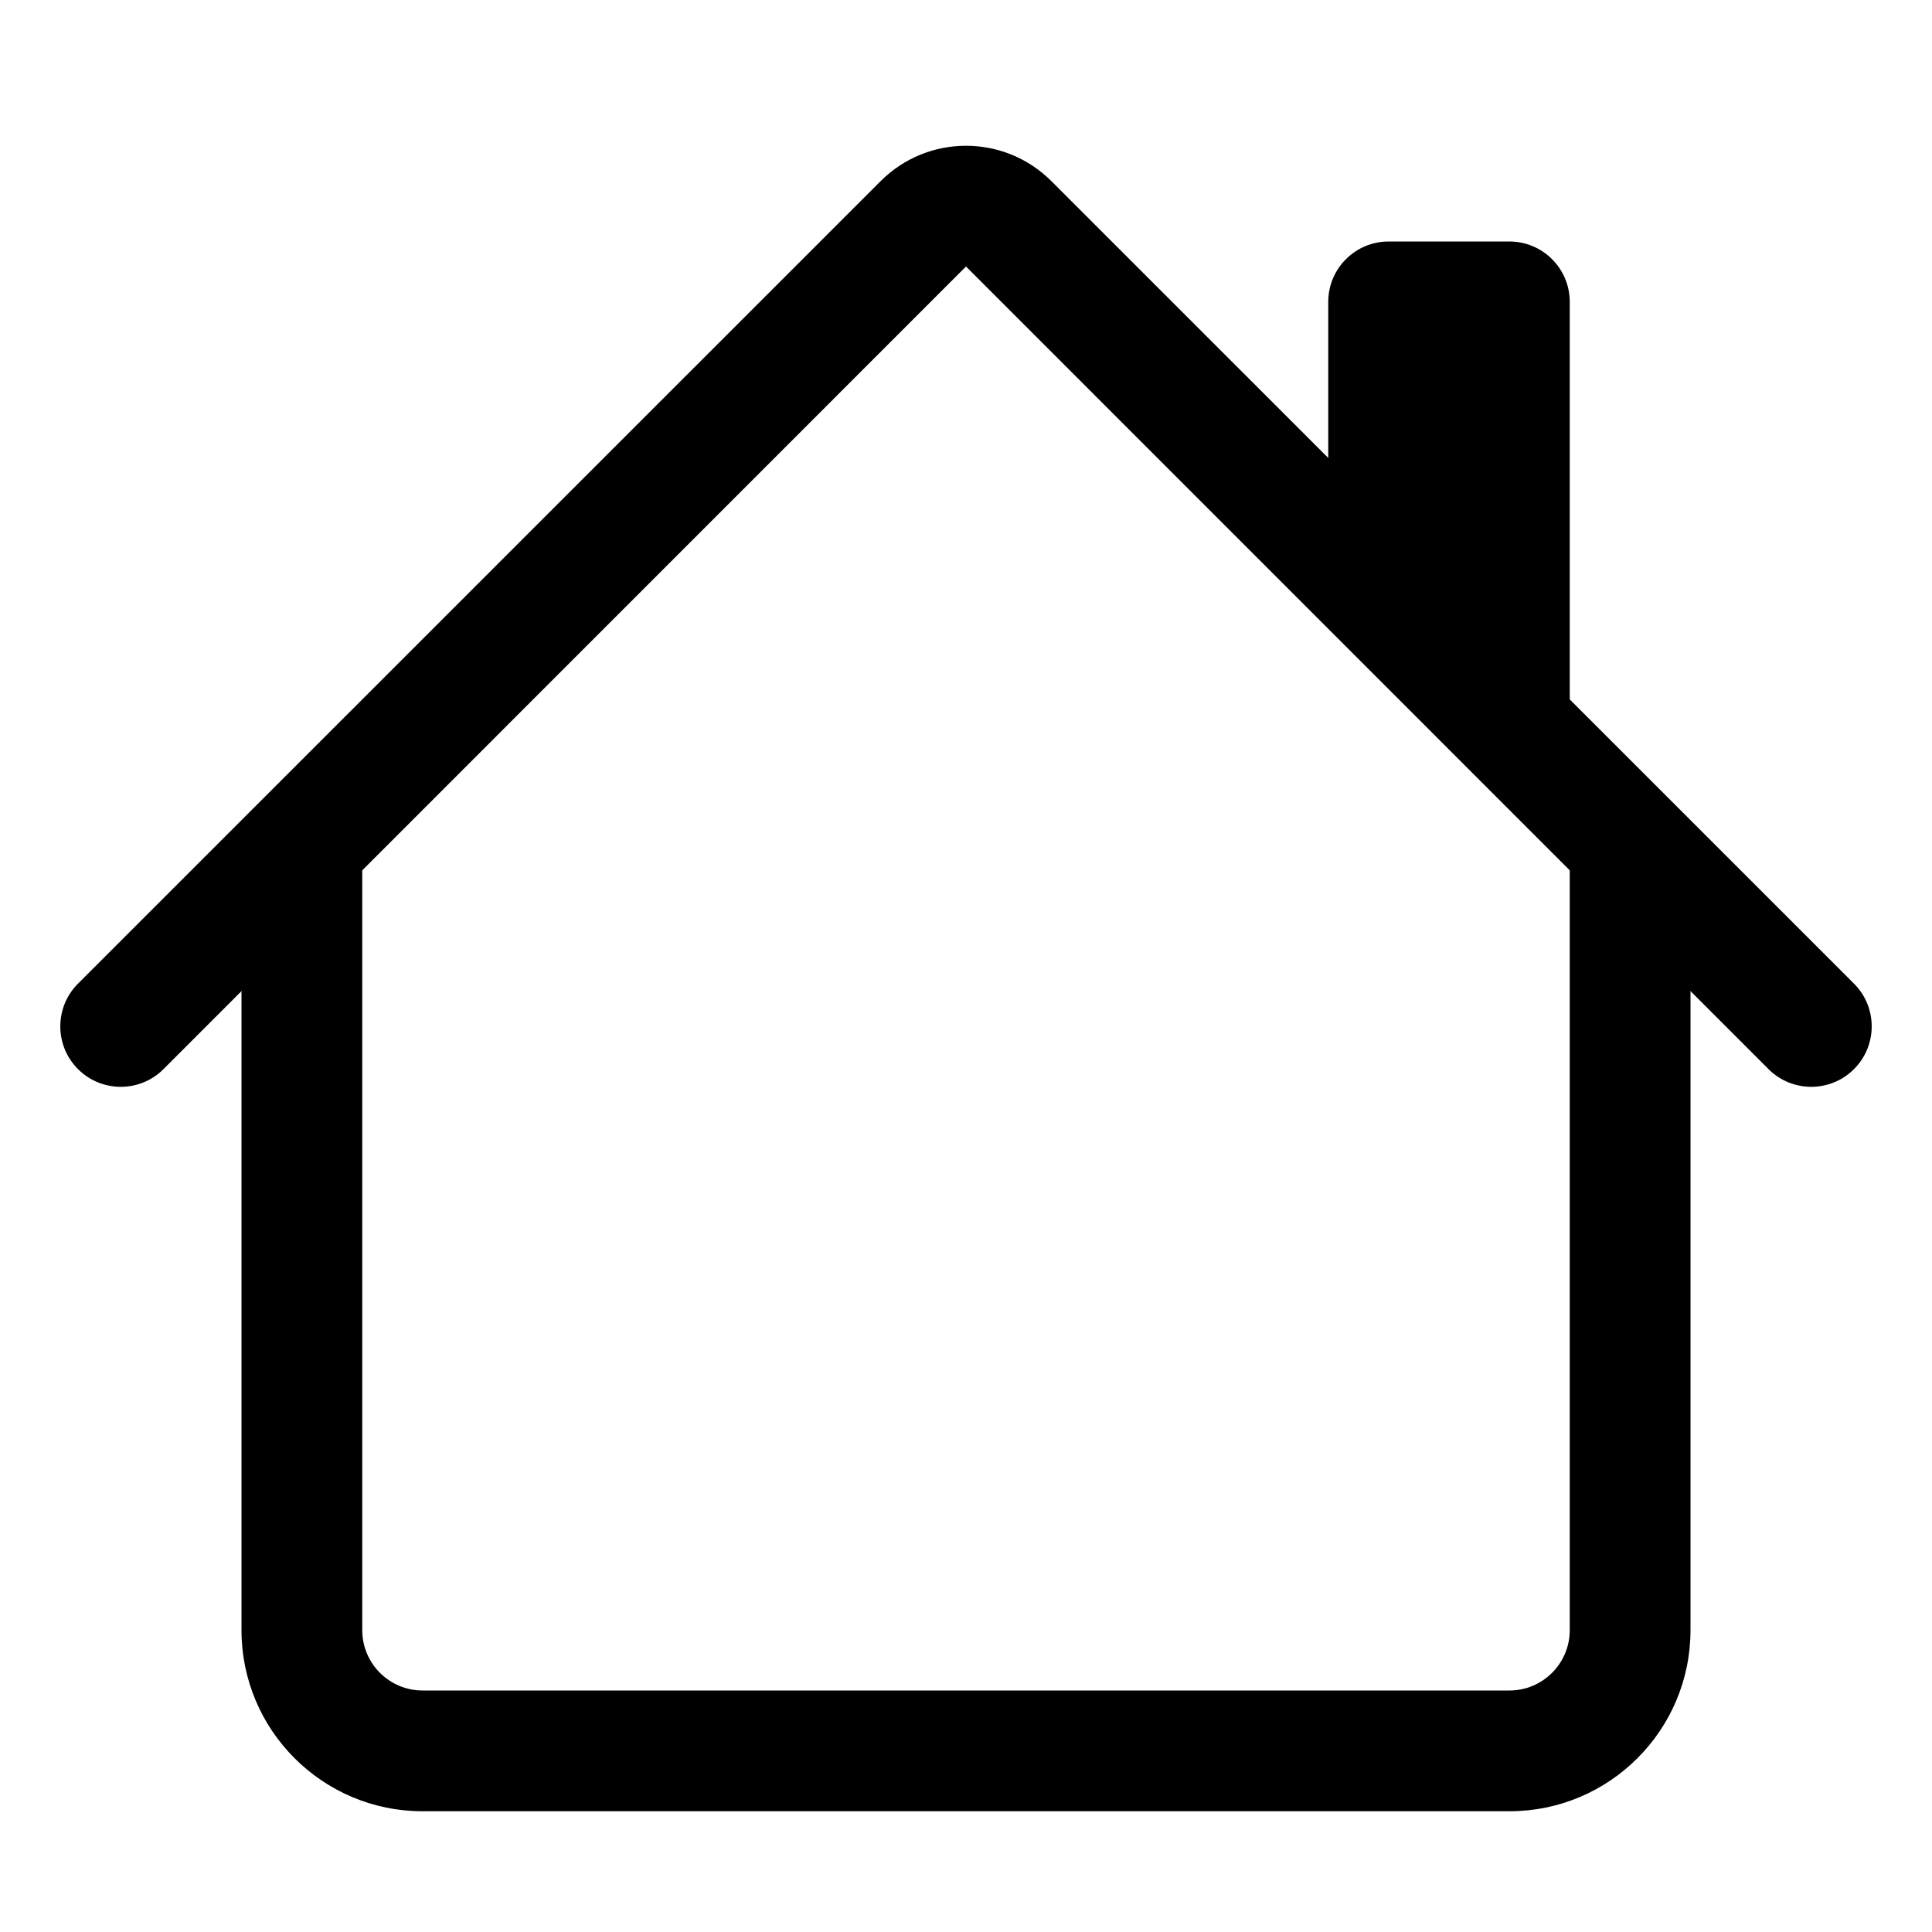
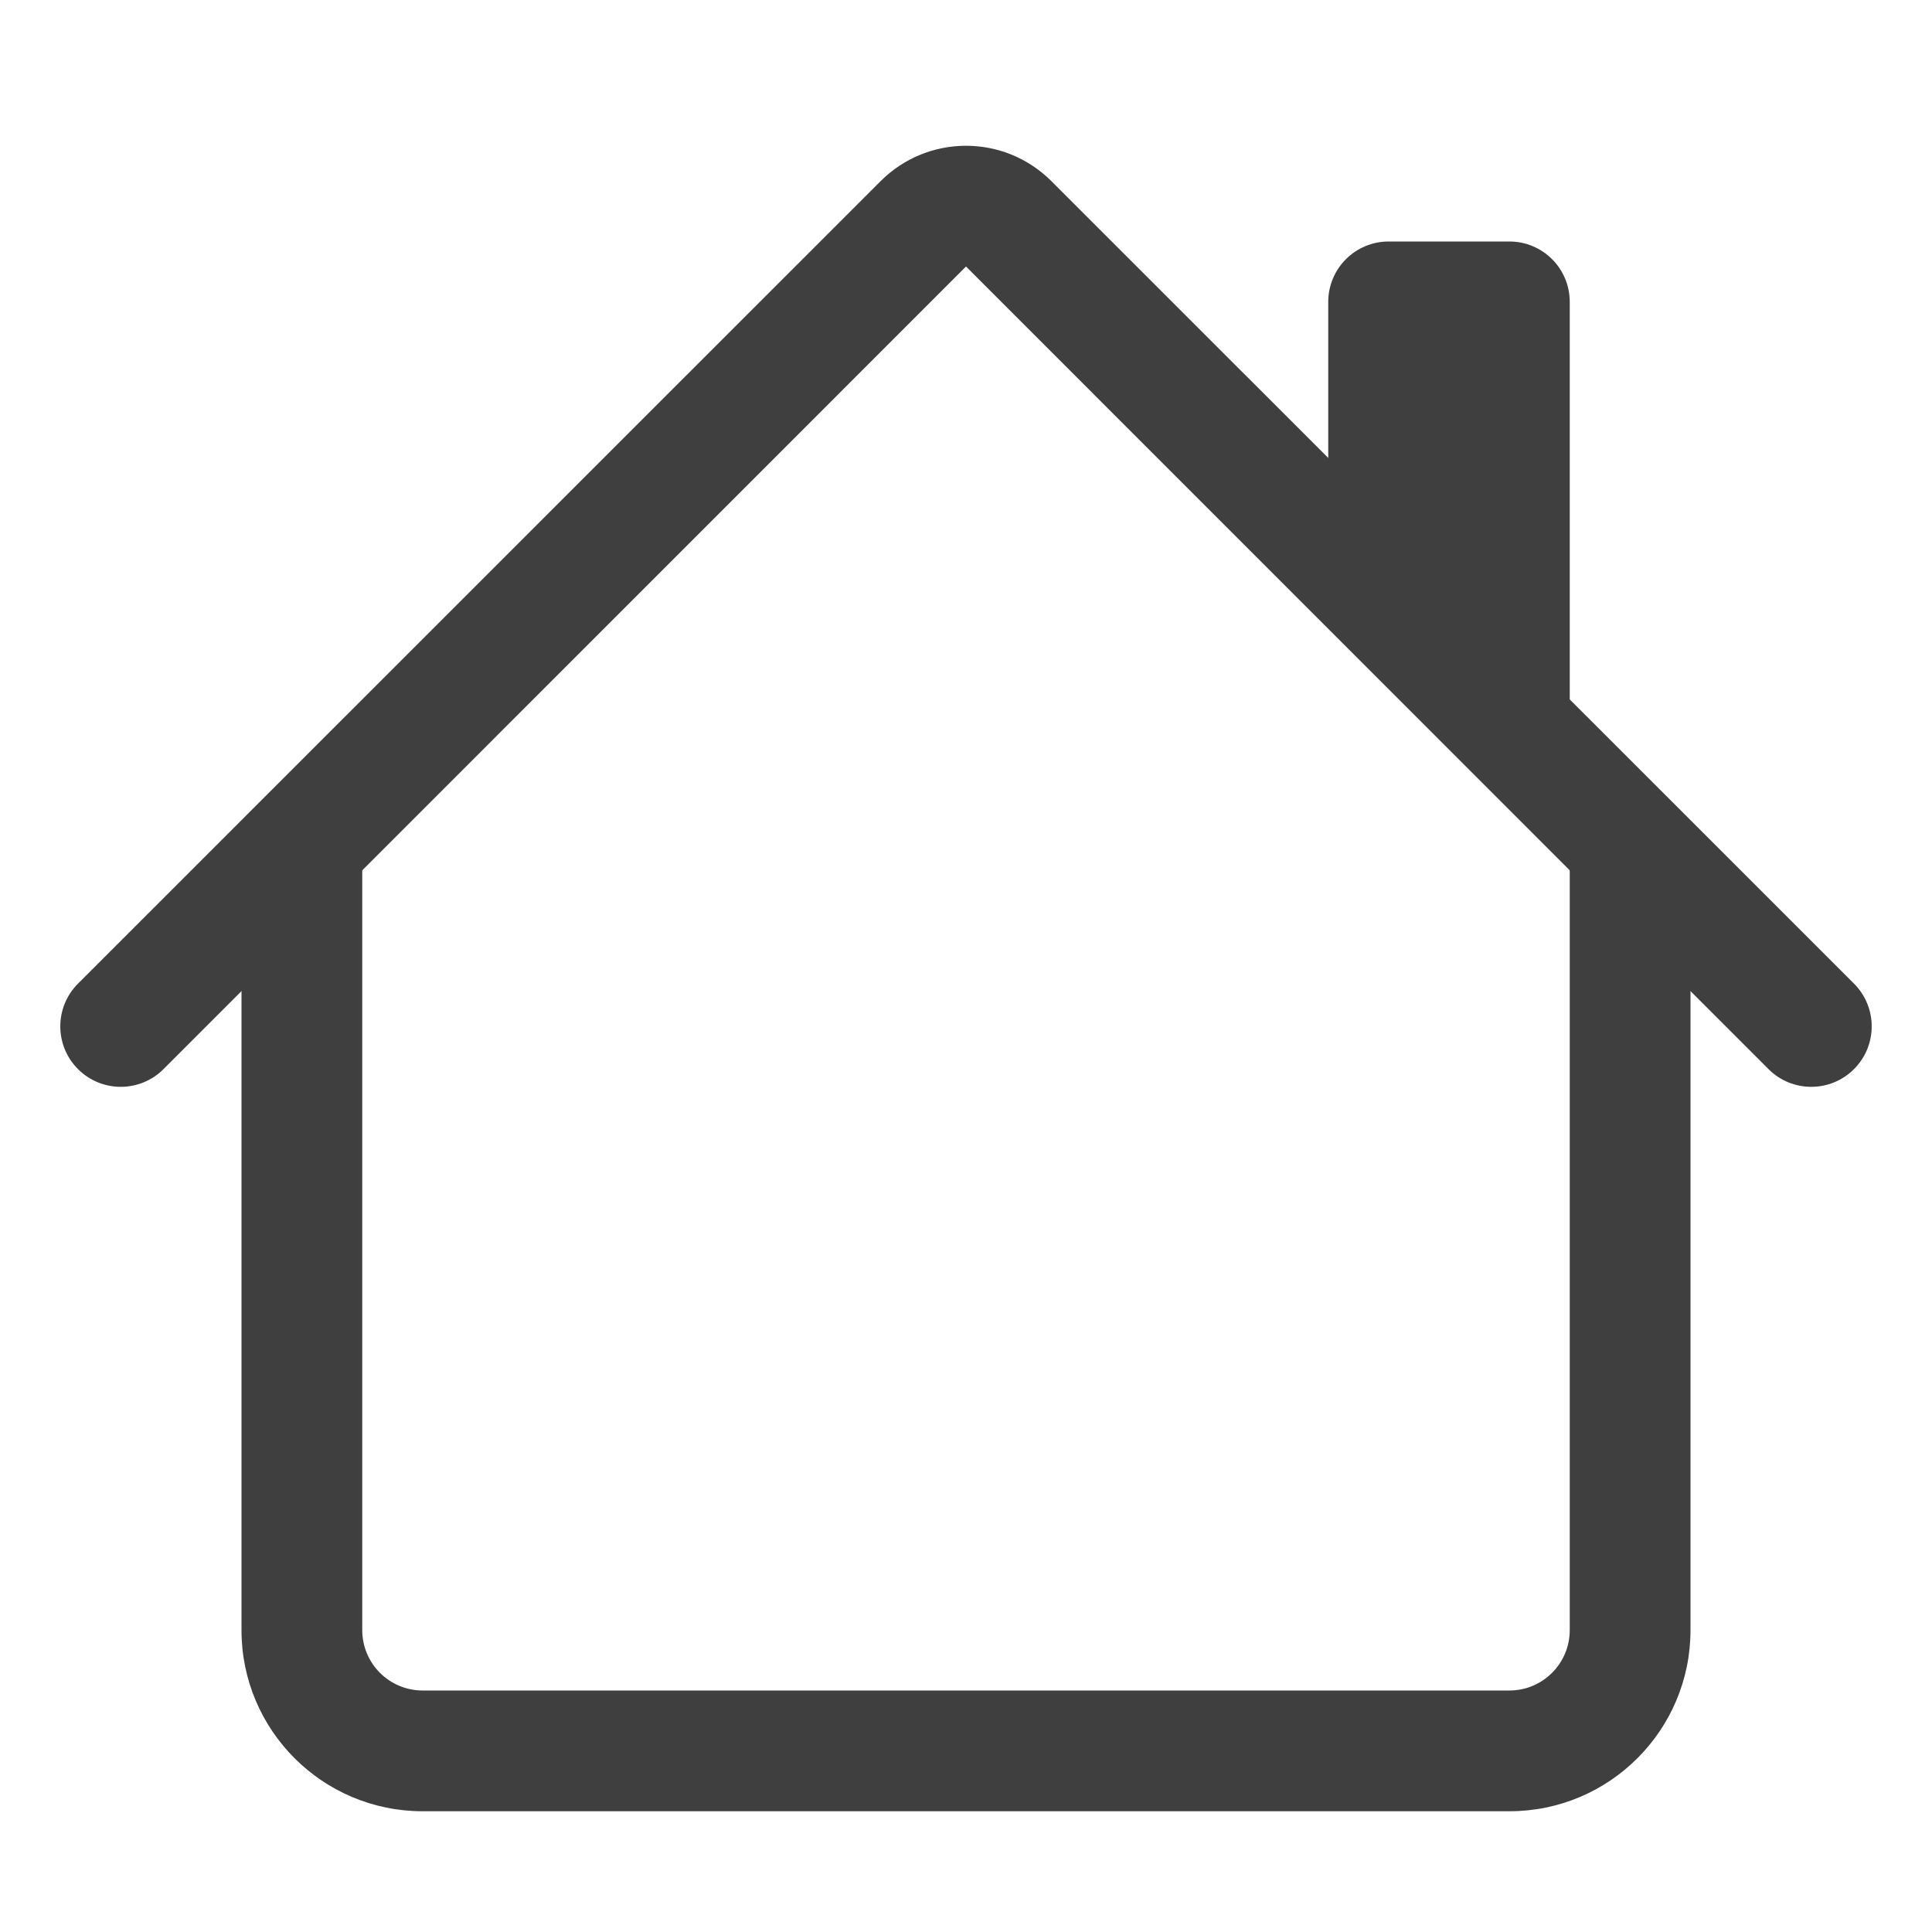
<svg xmlns="http://www.w3.org/2000/svg" width="16" height="16" fill="currentColor" class="bi bi-house" viewBox="0 0 16 16">
-   <path fill-rule="evenodd" d="M2 13.5V7h1v6.5a.5.5 0 0 0 .5.5h9a.5.5 0 0 0 .5-.5V7h1v6.5a1.5 1.5 0 0 1-1.5 1.5h-9A1.5 1.5 0 0 1 2 13.5zm11-11V6l-2-2V2.5a.5.5 0 0 1 .5-.5h1a.5.5 0 0 1 .5.5z" />
-   <path fill-rule="evenodd" d="M7.293 1.5a1 1 0 0 1 1.414 0l6.647 6.646a.5.5 0 0 1-.708.708L8 2.207 1.354 8.854a.5.5 0 1 1-.708-.708L7.293 1.5z" />
+   <path d="M2 13.5V7h1v6.5a.5.5 0 0 0 .5.5h9a.5.5 0 0 0 .5-.5V7h1v6.5a1.5 1.5 0 0 1-1.5 1.5h-9A1.5 1.5 0 0 1 2 13.5zm11-11V6l-2-2V2.5a.5.5 0 0 1 .5-.5h1a.5.5 0 0 1 .5.5z" fill="#3F3F3F" />
+   <path d="M7.293 1.5a1 1 0 0 1 1.414 0l6.647 6.646a.5.5 0 0 1-.708.708L8 2.207 1.354 8.854a.5.5 0 1 1-.708-.708L7.293 1.5z" fill="#3F3F3F" />
</svg>
